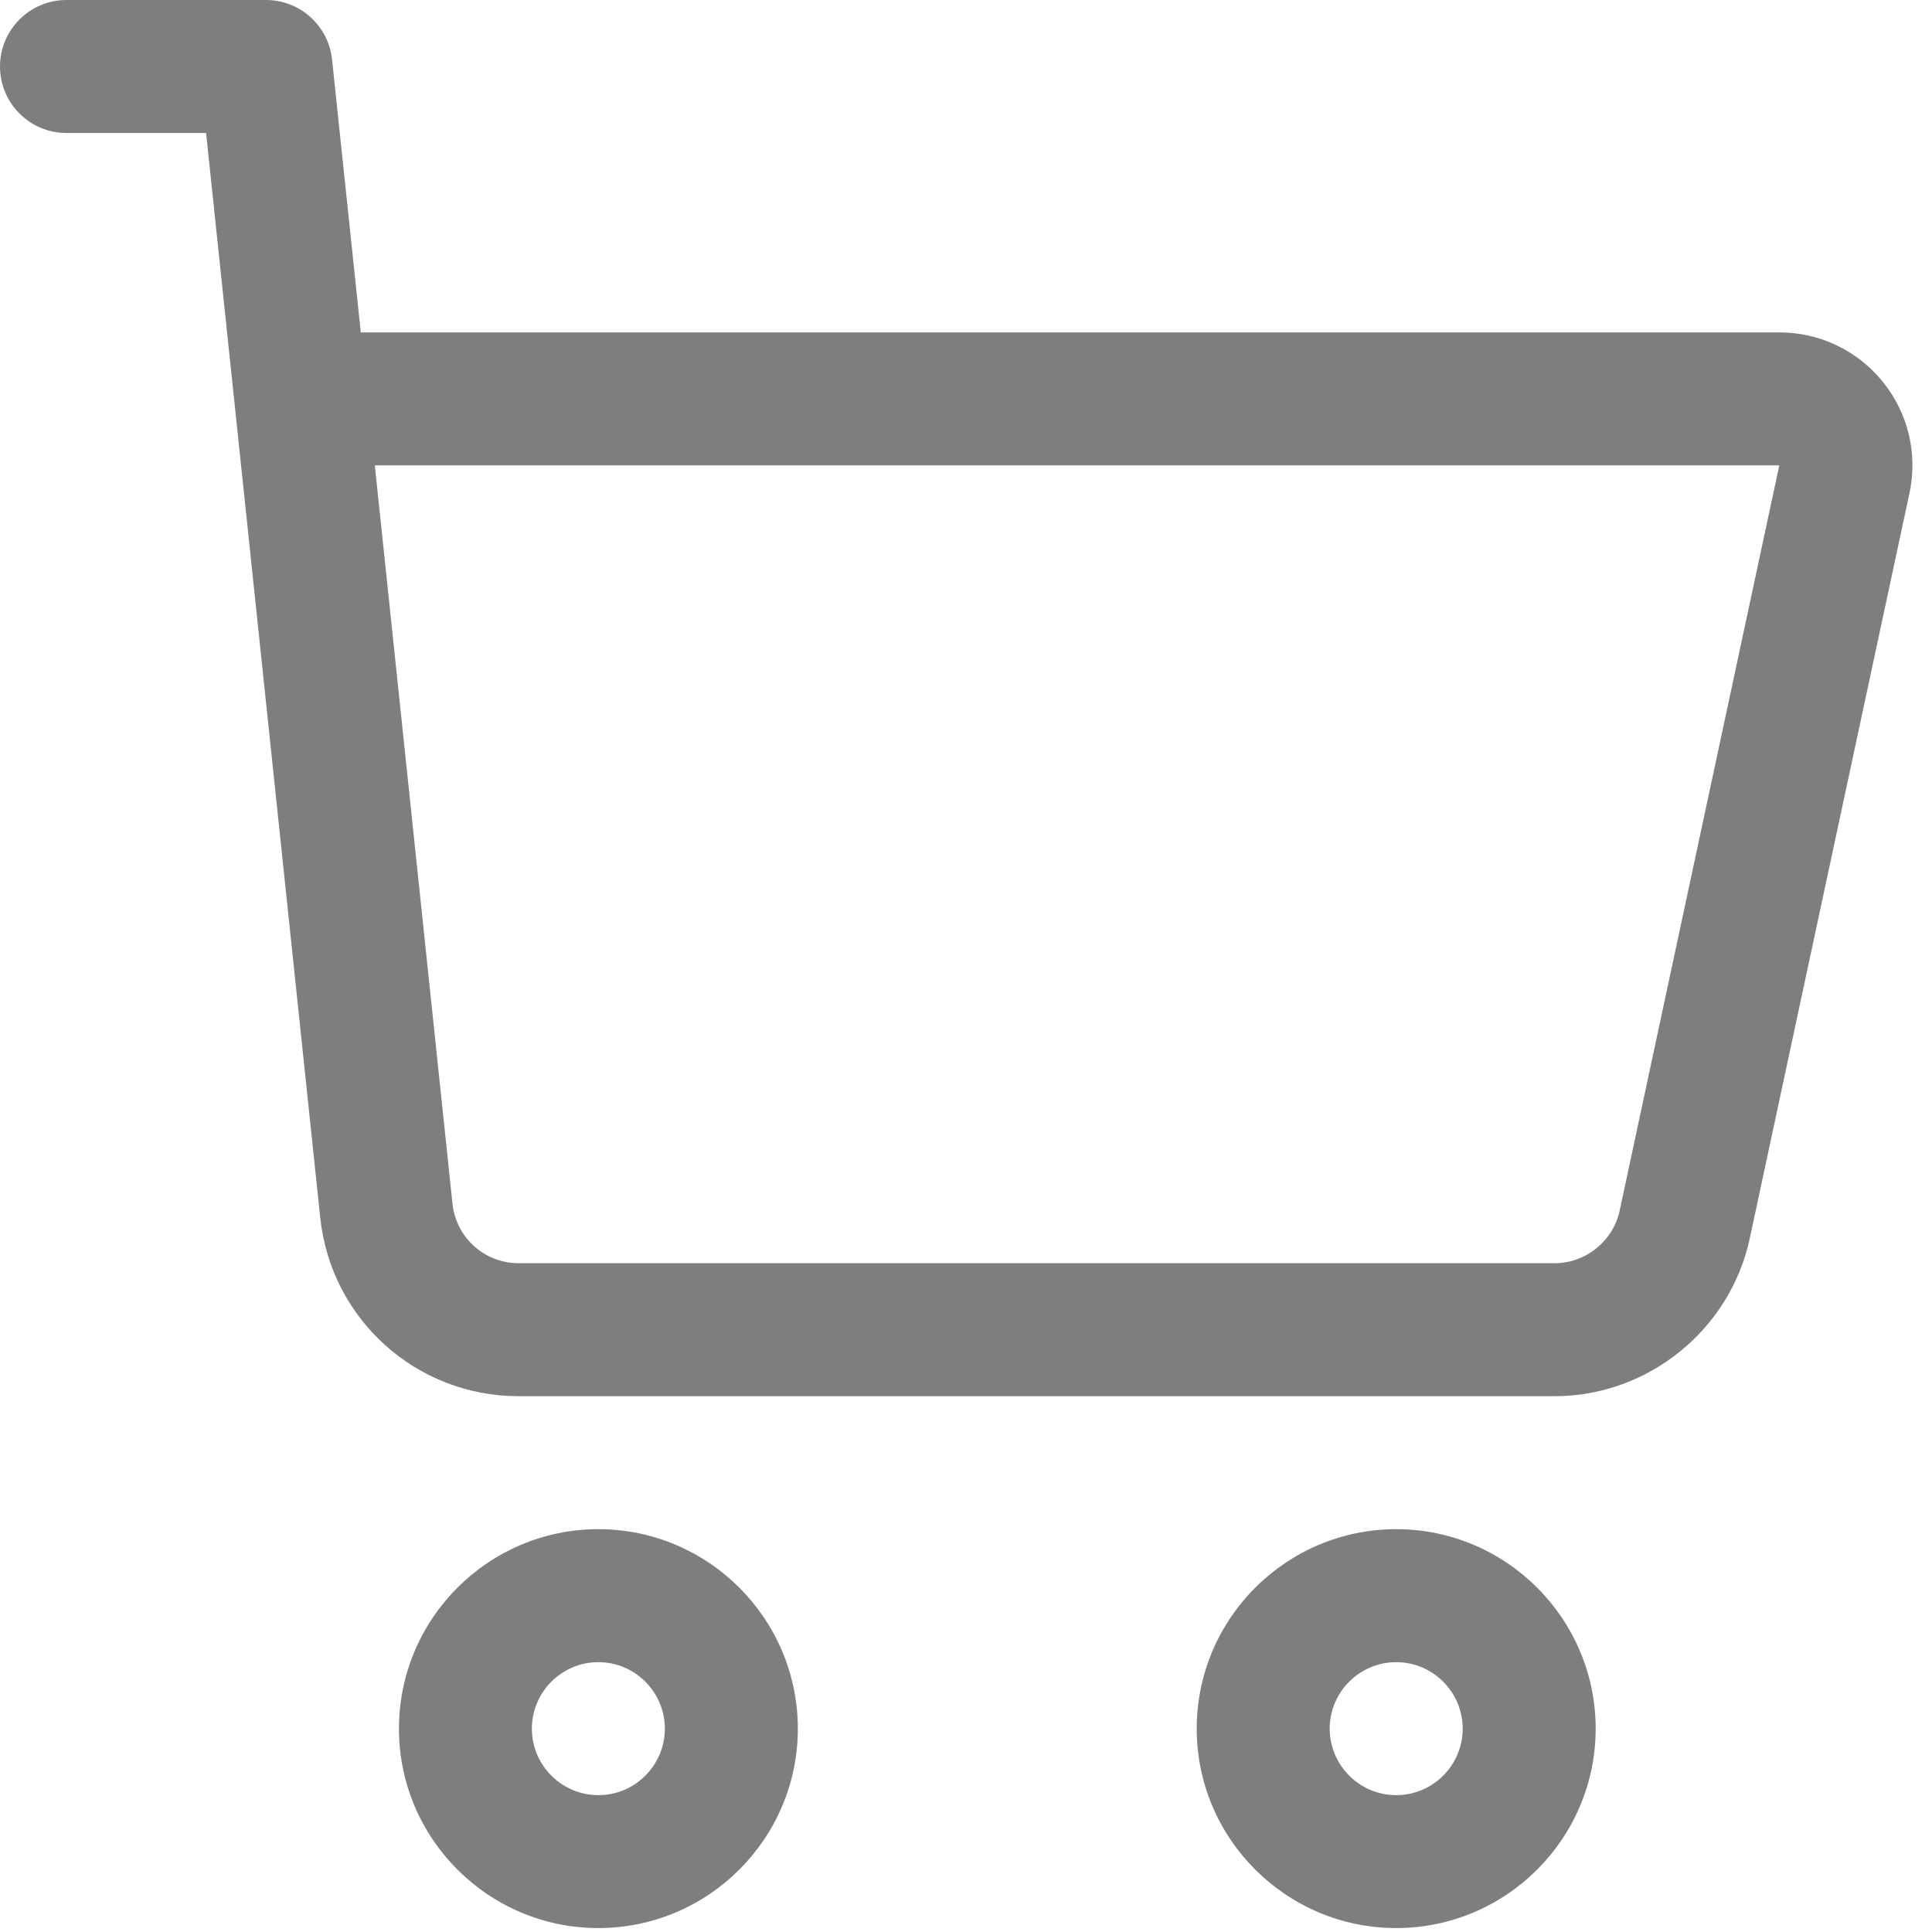
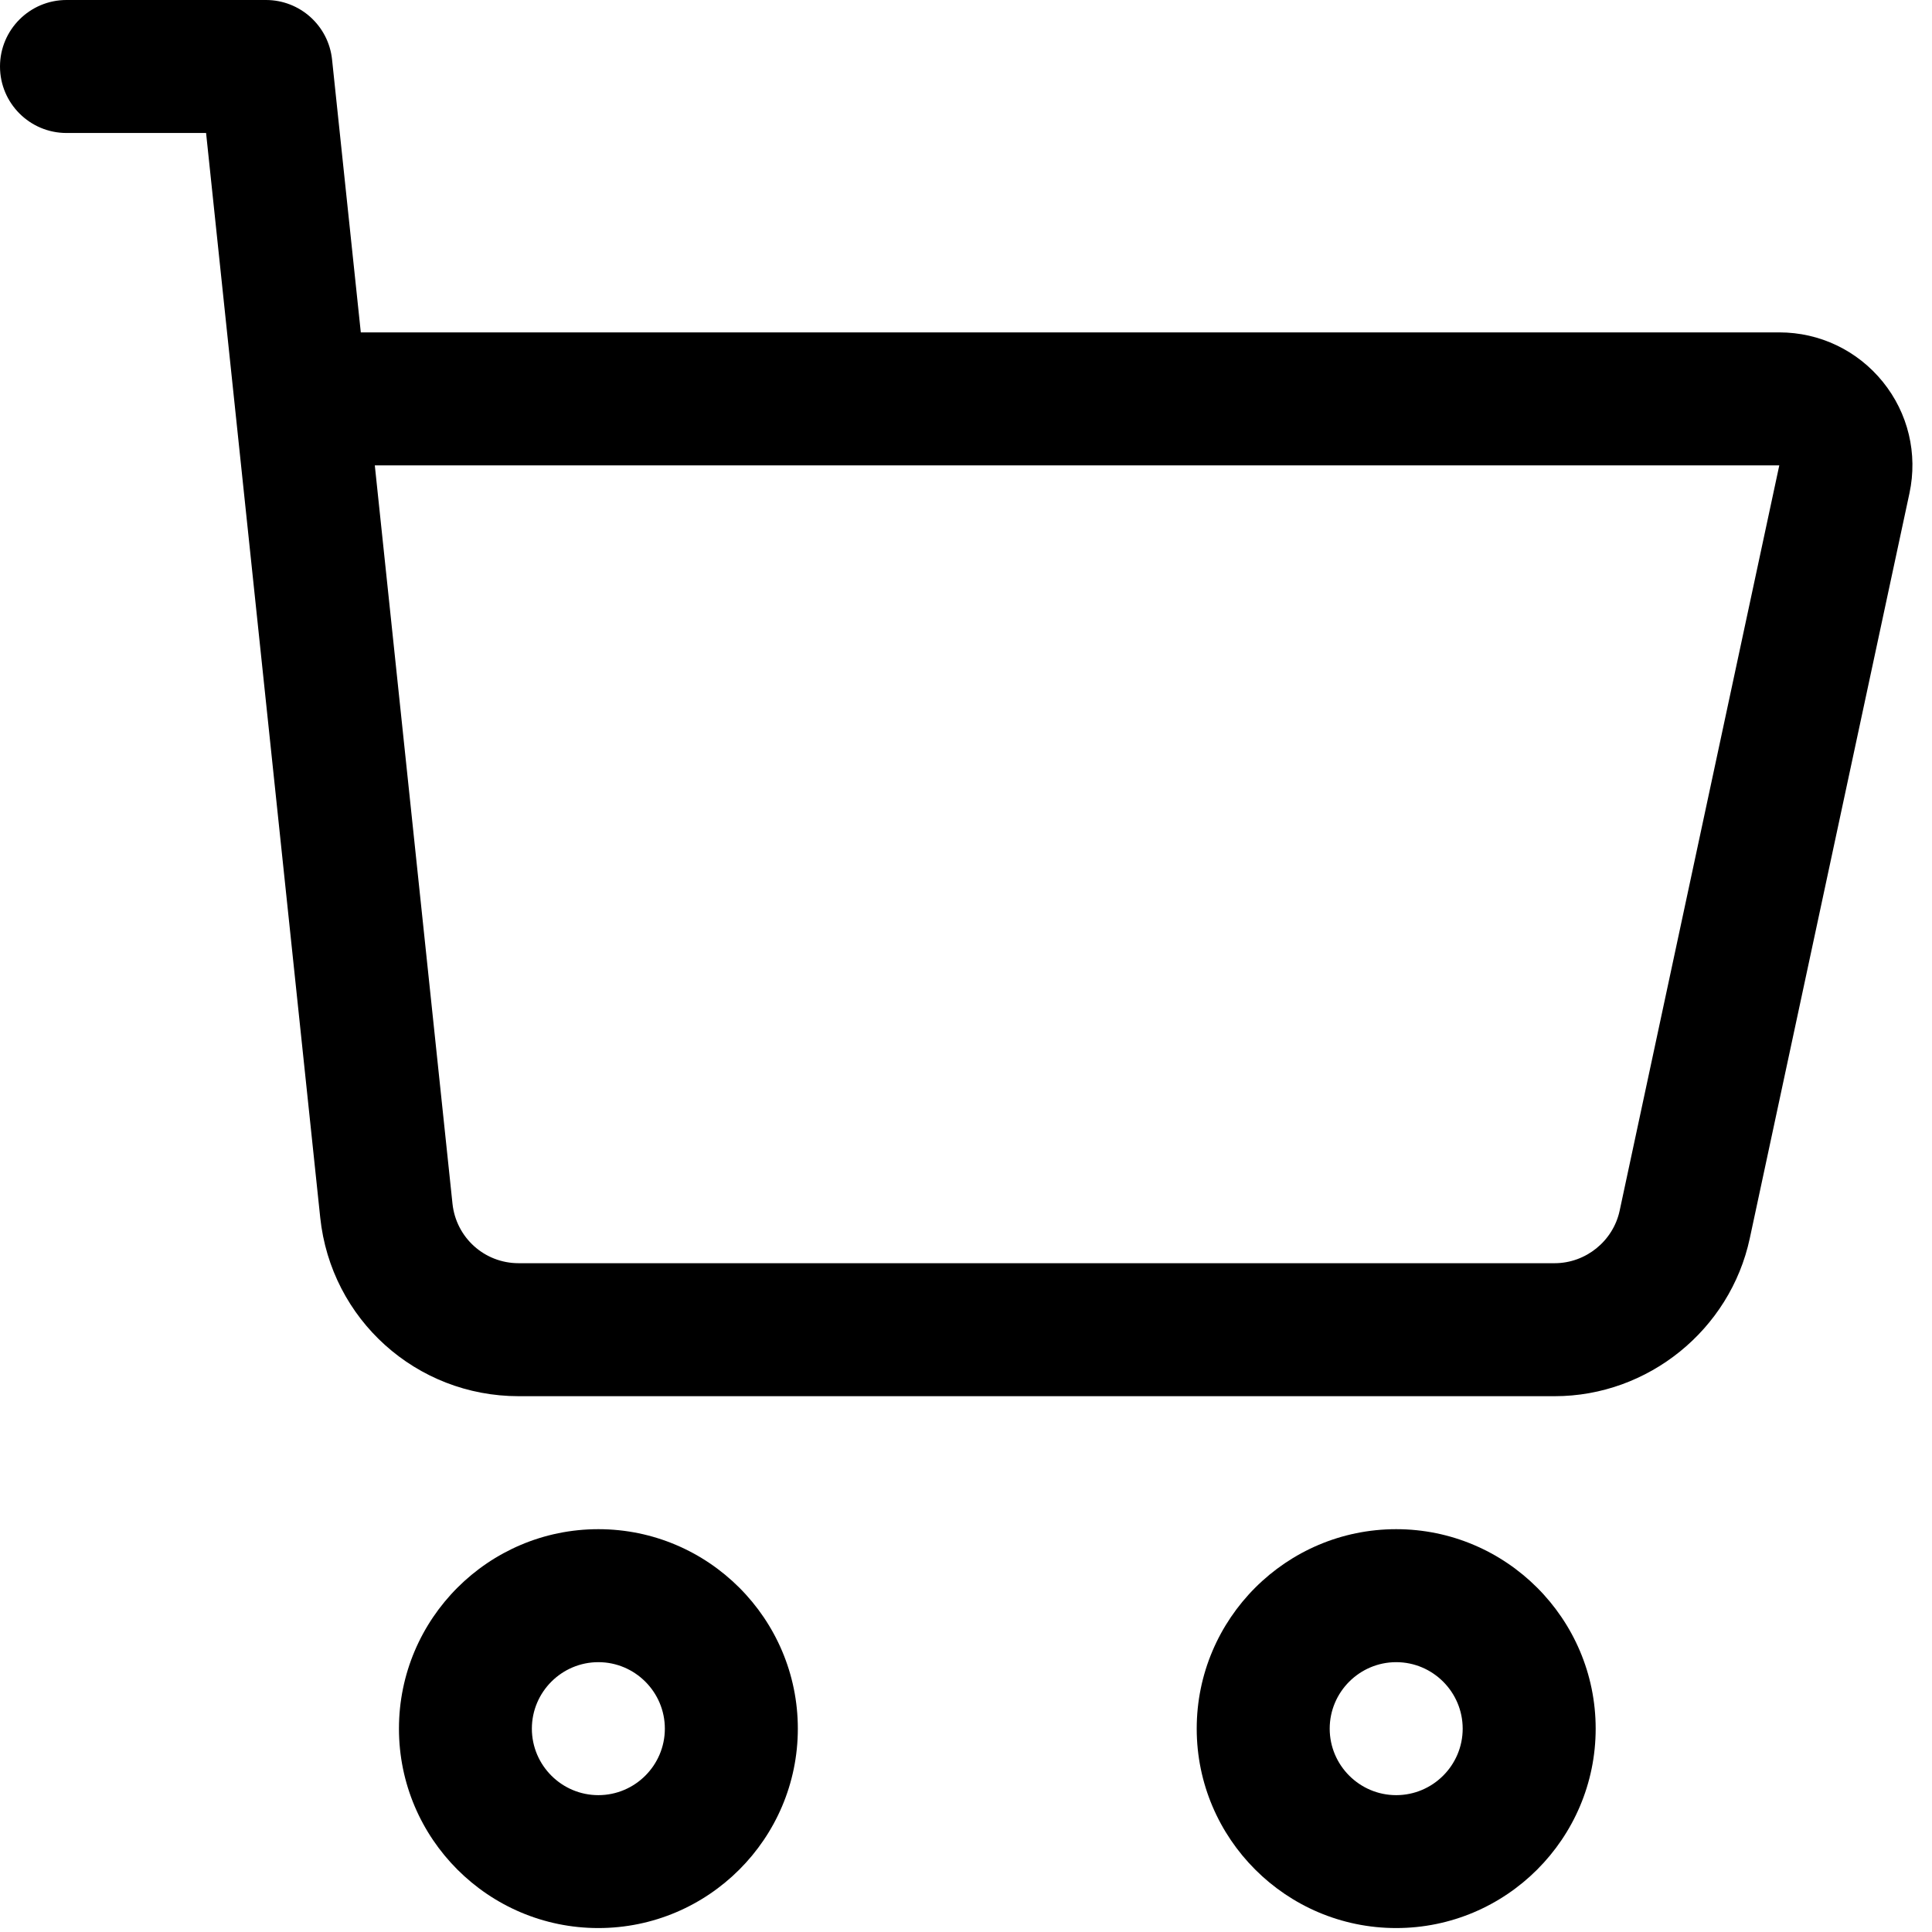
<svg xmlns="http://www.w3.org/2000/svg" width="24" height="24" viewBox="0 0 24 24" fill="none">
-   <path d="M4.956 21.474C4.956 22.84 6.067 23.951 7.433 23.951C8.799 23.951 9.911 22.84 9.911 21.474C9.911 20.108 8.799 18.996 7.433 18.996C6.067 18.996 4.956 20.108 4.956 21.474ZM8.259 21.474C8.259 21.929 7.888 22.3 7.433 22.3C6.978 22.3 6.607 21.929 6.607 21.474C6.607 21.019 6.978 20.648 7.433 20.648C7.888 20.648 8.259 21.019 8.259 21.474Z" fill="#7E7E7E" />
-   <path d="M19.822 21.474C19.822 20.108 18.71 18.996 17.344 18.996C15.978 18.996 14.866 20.108 14.866 21.474C14.866 22.84 15.978 23.951 17.344 23.951C18.71 23.951 19.822 22.84 19.822 21.474ZM16.518 21.474C16.518 21.019 16.889 20.648 17.344 20.648C17.799 20.648 18.17 21.019 18.17 21.474C18.17 21.929 17.799 22.3 17.344 22.3C16.889 22.3 16.518 21.929 16.518 21.474Z" fill="#7E7E7E" />
-   <path d="M2.56 1.652C2.663 2.627 3.802 13.453 3.978 15.125C4.111 16.39 5.171 17.344 6.443 17.344H19.313C20.473 17.344 21.492 16.52 21.736 15.385L23.72 6.127C23.825 5.637 23.704 5.132 23.389 4.743C23.073 4.353 22.605 4.129 22.103 4.129H4.482L4.125 0.74C4.081 0.319 3.726 0 3.304 0H0.826C0.37 0 0 0.37 0 0.826C0 1.282 0.37 1.652 0.826 1.652H2.56ZM22.103 5.781L20.12 15.039C20.039 15.417 19.699 15.692 19.312 15.692H6.443C6.018 15.692 5.666 15.374 5.621 14.953L4.656 5.781H22.103Z" fill="#7E7E7E" />
+   <path d="M4.956 21.474C4.956 22.84 6.067 23.951 7.433 23.951C8.799 23.951 9.911 22.84 9.911 21.474C9.911 20.108 8.799 18.996 7.433 18.996C6.067 18.996 4.956 20.108 4.956 21.474ZM8.259 21.474C8.259 21.929 7.888 22.3 7.433 22.3C6.978 22.3 6.607 21.929 6.607 21.474C6.607 21.019 6.978 20.648 7.433 20.648C7.888 20.648 8.259 21.019 8.259 21.474Z" fill="currentColor" />
+   <path d="M19.822 21.474C19.822 20.108 18.71 18.996 17.344 18.996C15.978 18.996 14.866 20.108 14.866 21.474C14.866 22.84 15.978 23.951 17.344 23.951C18.71 23.951 19.822 22.84 19.822 21.474ZM16.518 21.474C16.518 21.019 16.889 20.648 17.344 20.648C17.799 20.648 18.17 21.019 18.17 21.474C18.17 21.929 17.799 22.3 17.344 22.3C16.889 22.3 16.518 21.929 16.518 21.474Z" fill="currentColor" />
+   <path d="M2.56 1.652C2.663 2.627 3.802 13.453 3.978 15.125C4.111 16.39 5.171 17.344 6.443 17.344H19.313C20.473 17.344 21.492 16.52 21.736 15.385L23.72 6.127C23.825 5.637 23.704 5.132 23.389 4.743C23.073 4.353 22.605 4.129 22.103 4.129H4.482L4.125 0.74C4.081 0.319 3.726 0 3.304 0H0.826C0.37 0 0 0.37 0 0.826C0 1.282 0.37 1.652 0.826 1.652H2.56ZM22.103 5.781L20.12 15.039C20.039 15.417 19.699 15.692 19.312 15.692H6.443C6.018 15.692 5.666 15.374 5.621 14.953L4.656 5.781H22.103Z" fill="currentColor" />
</svg>
